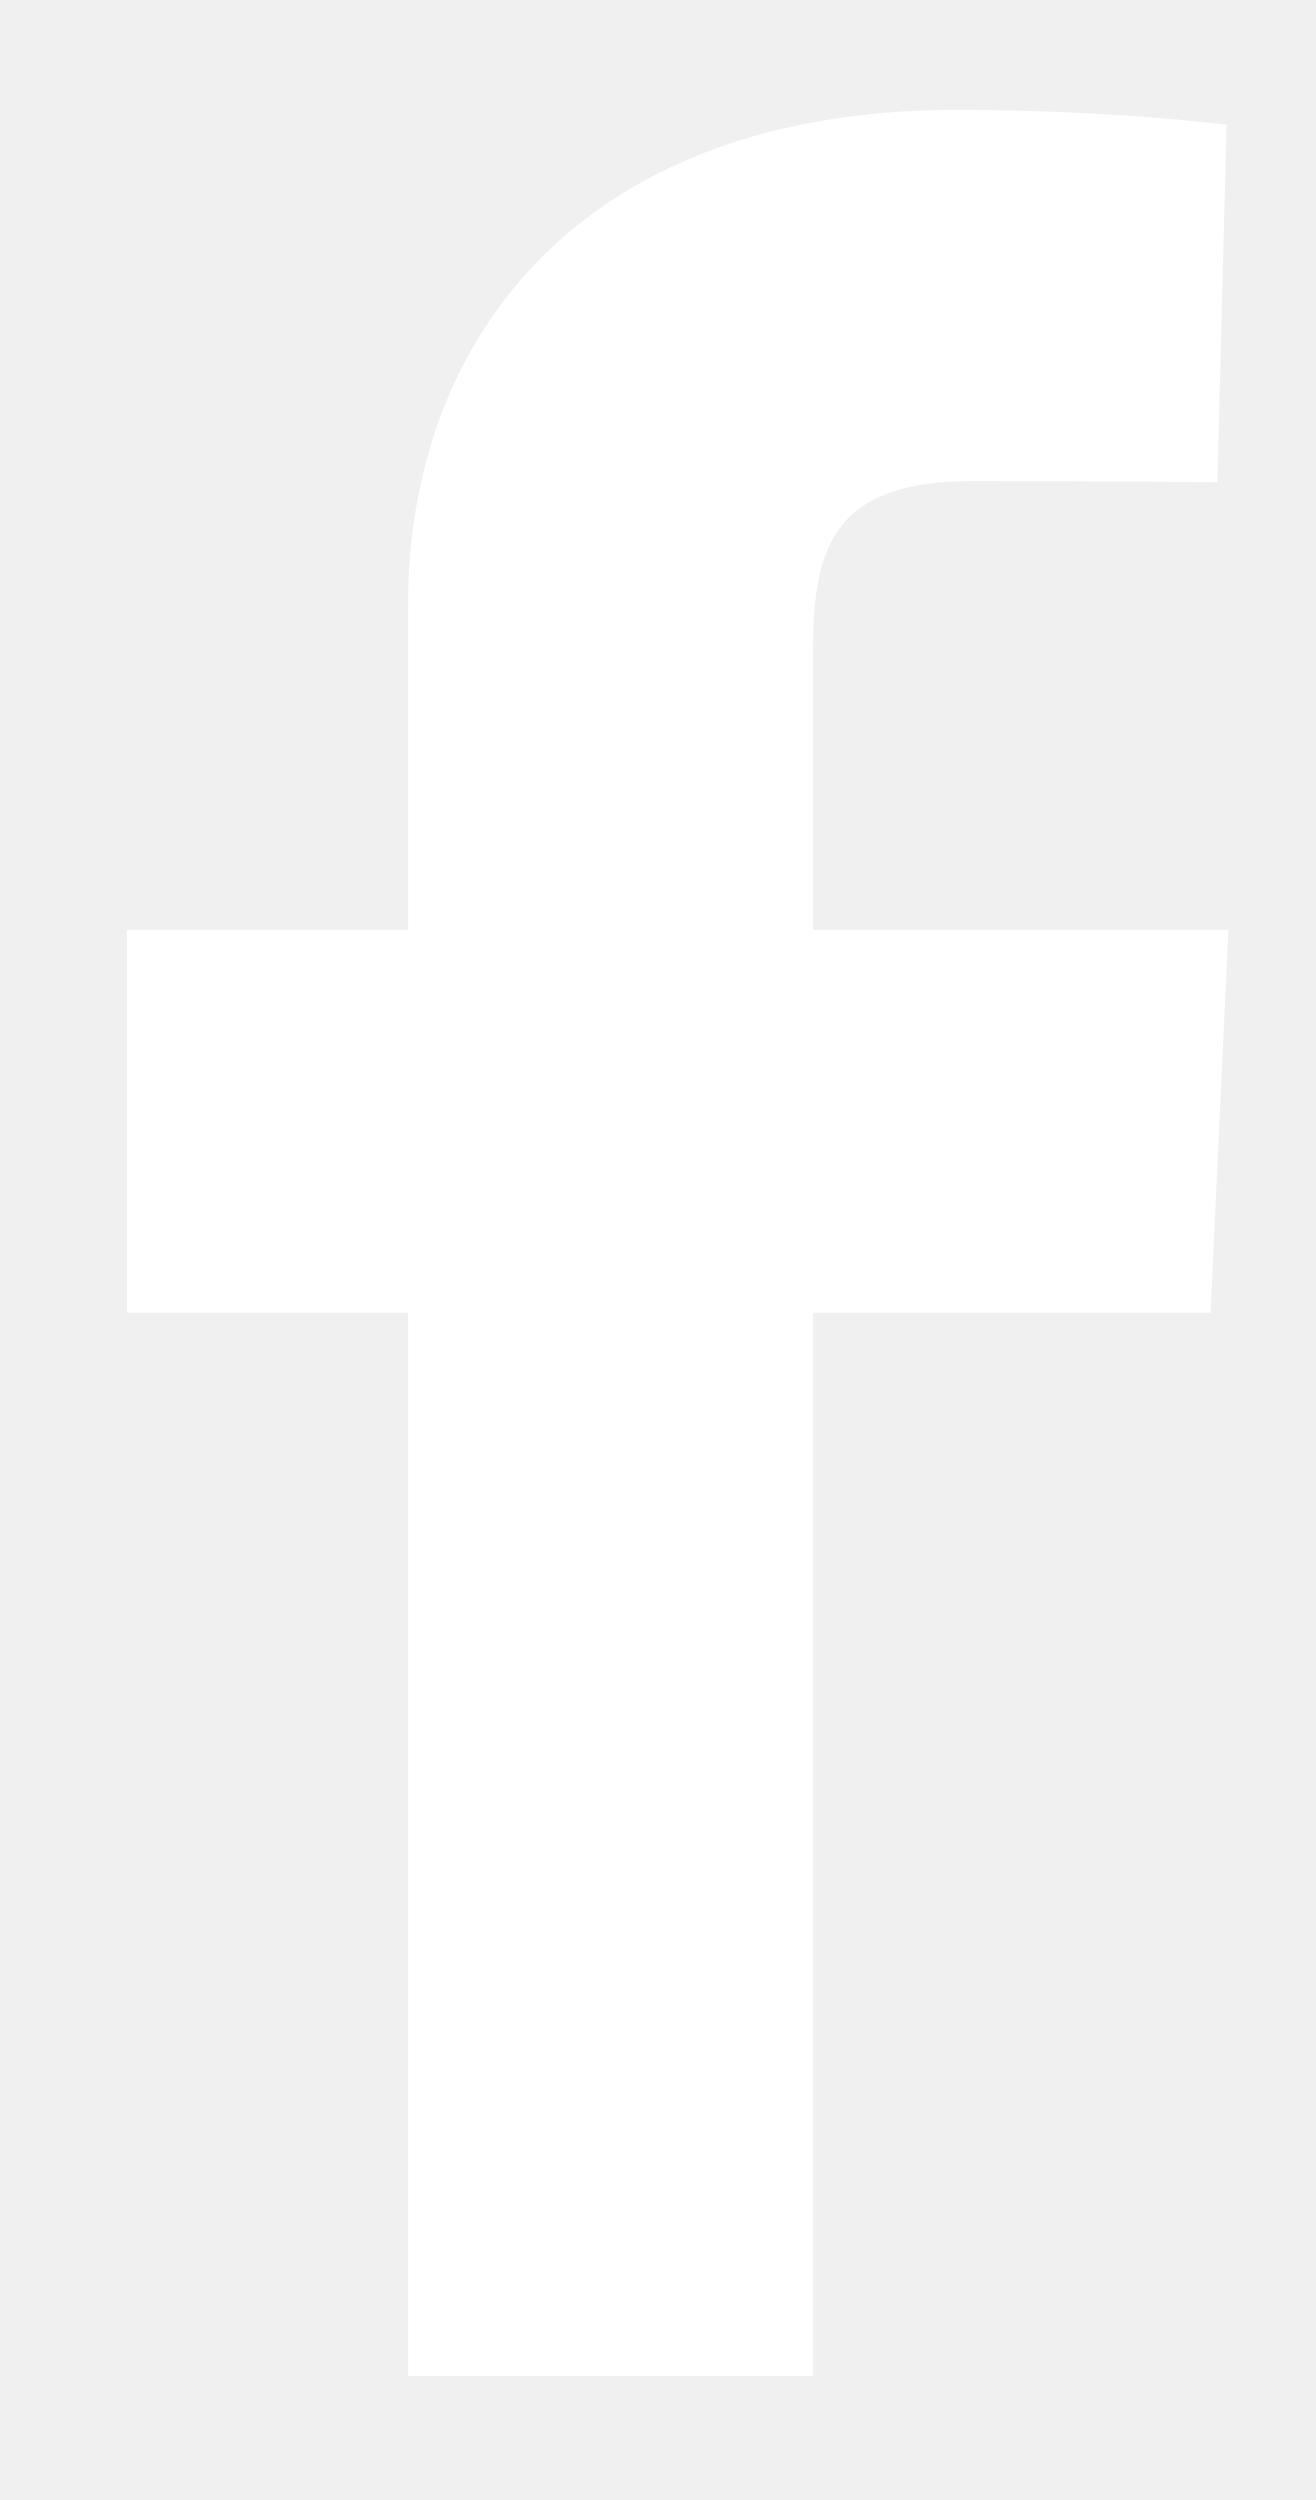
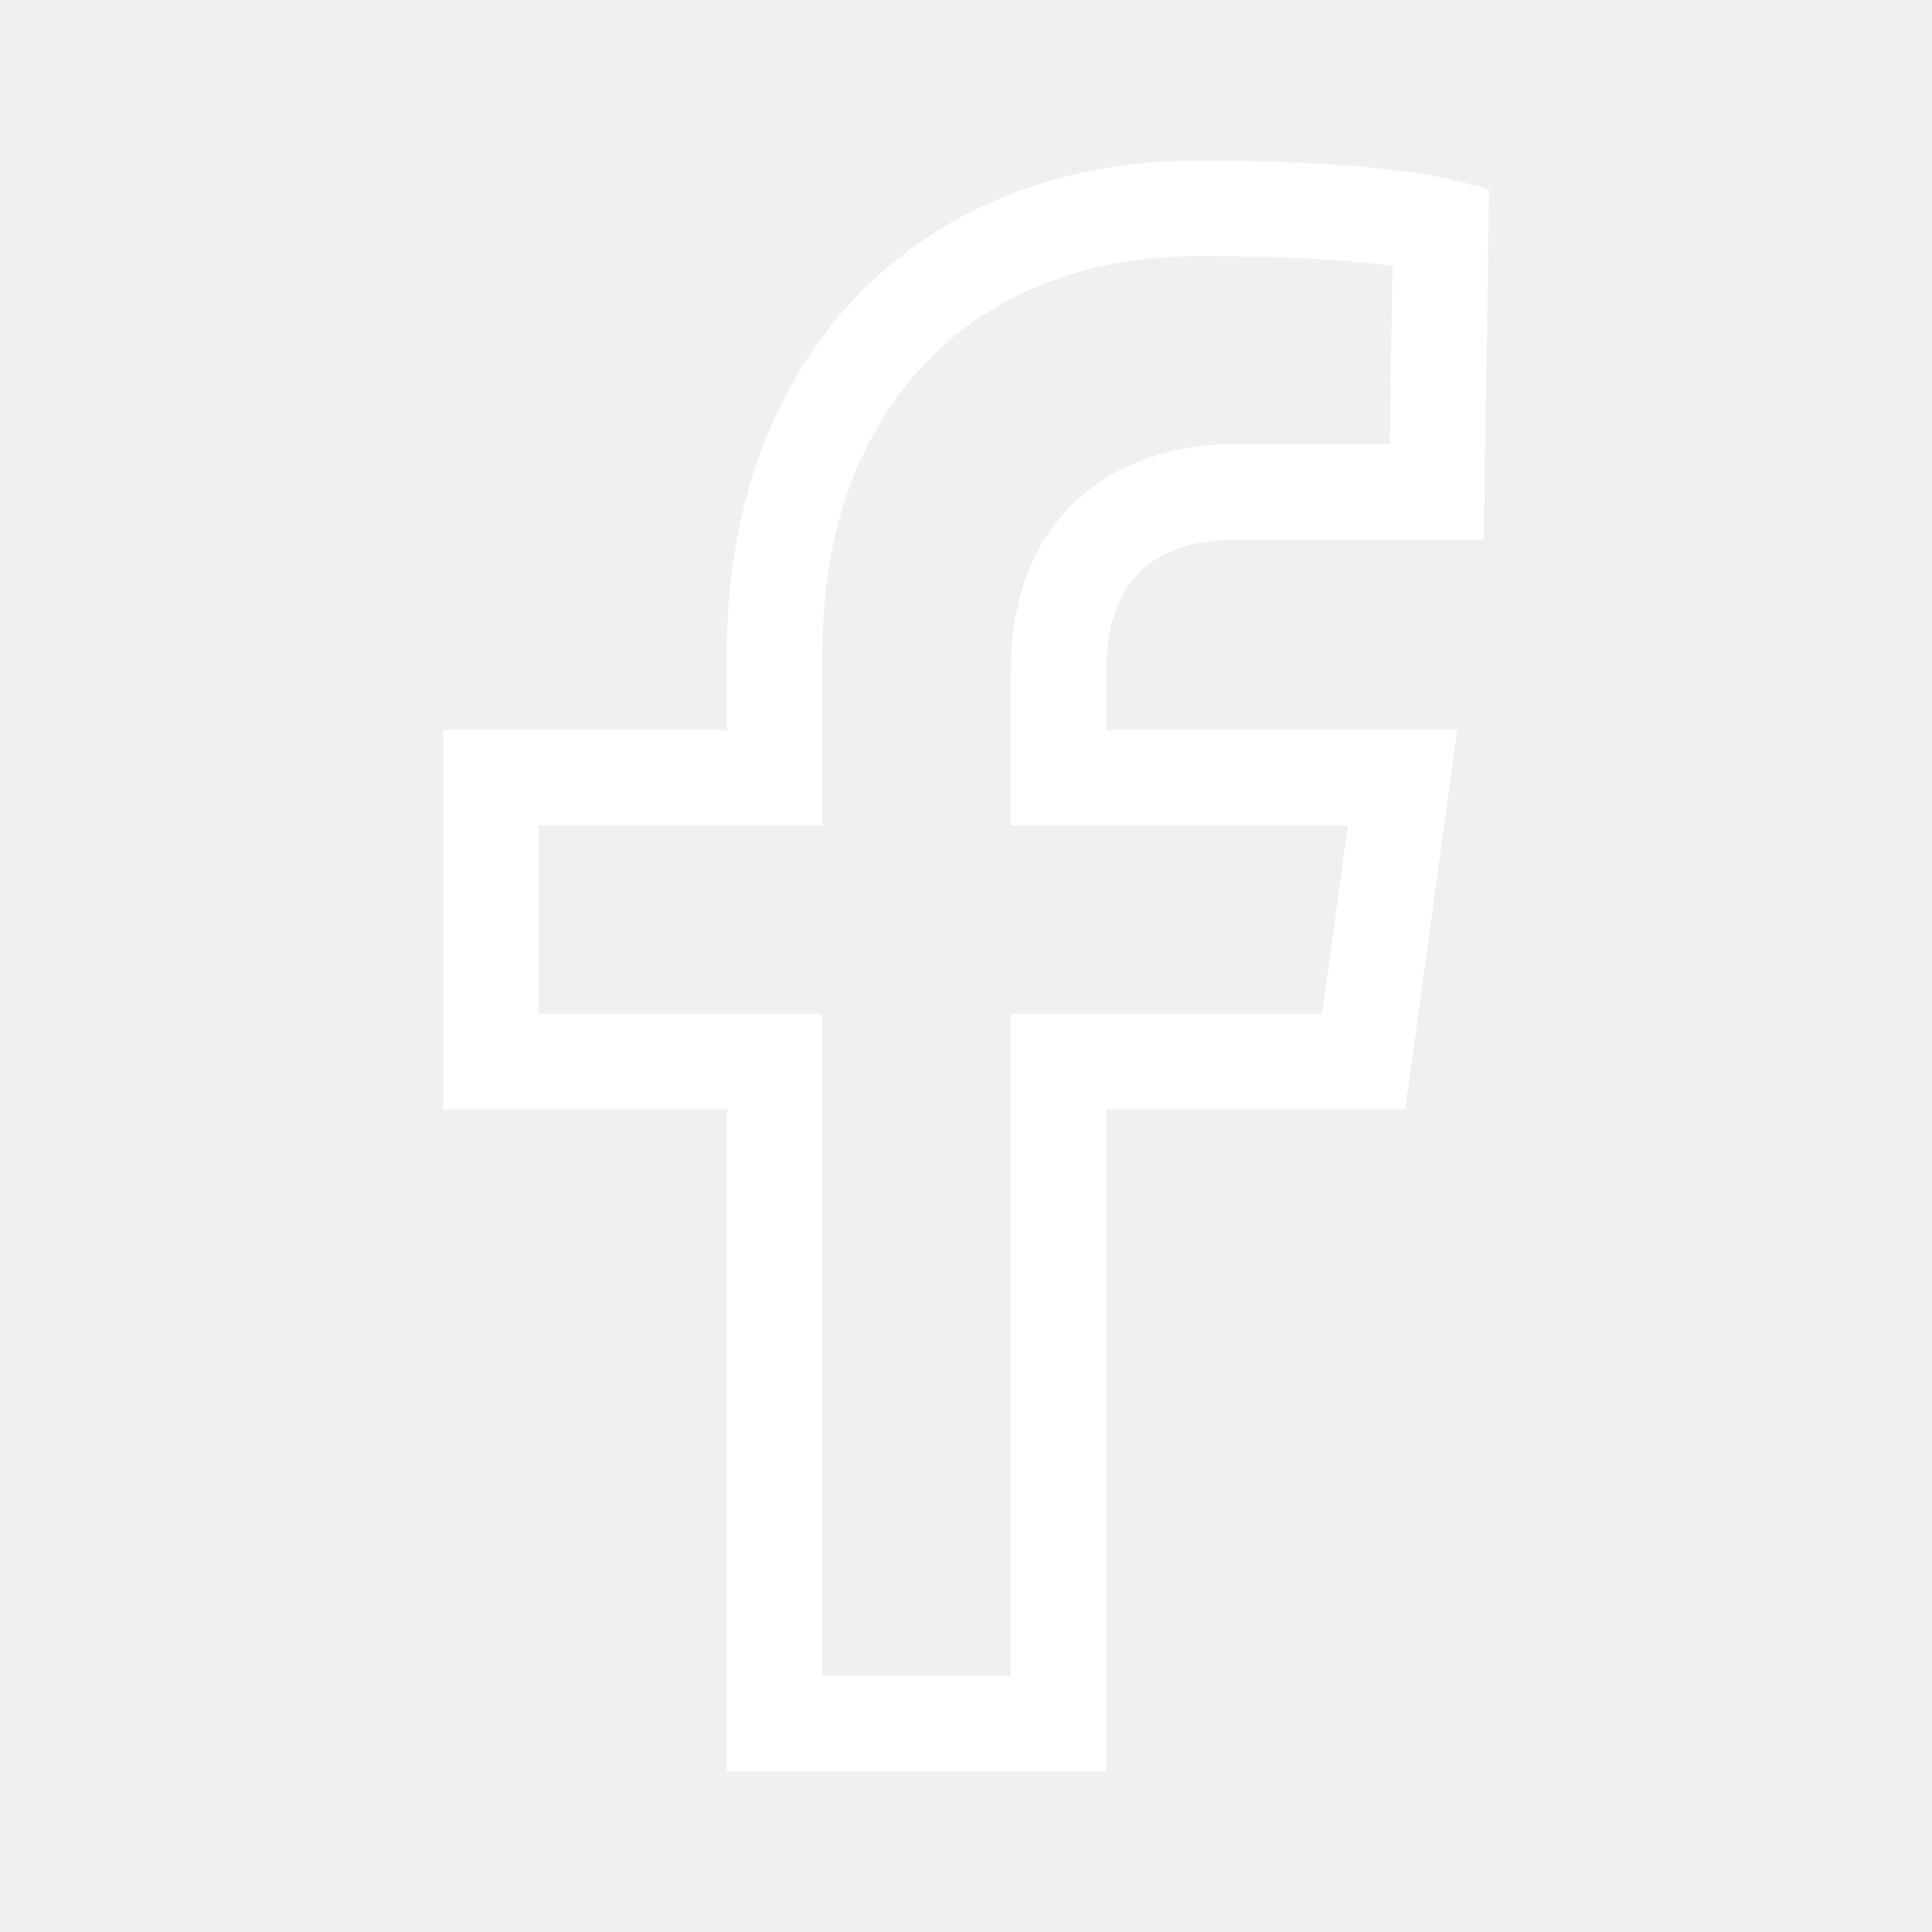
- <svg xmlns="http://www.w3.org/2000/svg" width="10" height="19" fill="none">
-   <path fill="#fff" d="M3.102 18.058V9.977H.965v-2.91h2.137V4.582c0-1.954 1.262-3.747 4.17-3.747 1.179 0 2.05.113 2.05.113l-.07 2.717s-.887-.009-1.857-.009c-1.048 0-1.216.484-1.216 1.286v2.125h3.157L9.2 9.977h-3.02v8.081H3.102Z" />
+ <svg xmlns="http://www.w3.org/2000/svg" fill="#ffffff" width="25px" height="25px" viewBox="-192 -192 2304.00 2304.00" stroke="#ffffff">
+   <g id="SVGRepo_bgCarrier" stroke-width="0" />
+   <g id="SVGRepo_tracerCarrier" stroke-linecap="round" stroke-linejoin="round" />
+   <g id="SVGRepo_iconCarrier">
+     <path d="m1416.013 791.915-30.91 225.617h-371.252v789.66H788.234v-789.66H449.808V791.915h338.426V585.137c0-286.871 176.207-472.329 449.09-472.329 116.87 0 189.744 6.205 231.822 11.845l-3.272 213.66-173.5.338c-4.737-.451-117.771-9.25-199.332 65.655-52.568 48.169-79.191 117.433-79.191 205.65v181.96h402.162Zm-247.276-304.018c44.446-41.401 113.71-36.889 118.787-36.663l289.467-.113 6.204-417.504-43.544-10.717C1511.675 16.02 1426.053 0 1237.324 0 901.268 0 675.425 235.206 675.425 585.137v93.97H337v451.234h338.425V1920h451.234v-789.66h356.7l61.932-451.233H1126.66v-69.152c0-54.937 14.214-96 42.078-122.058Z" fill-rule="evenodd" />
+   </g>
</svg>
